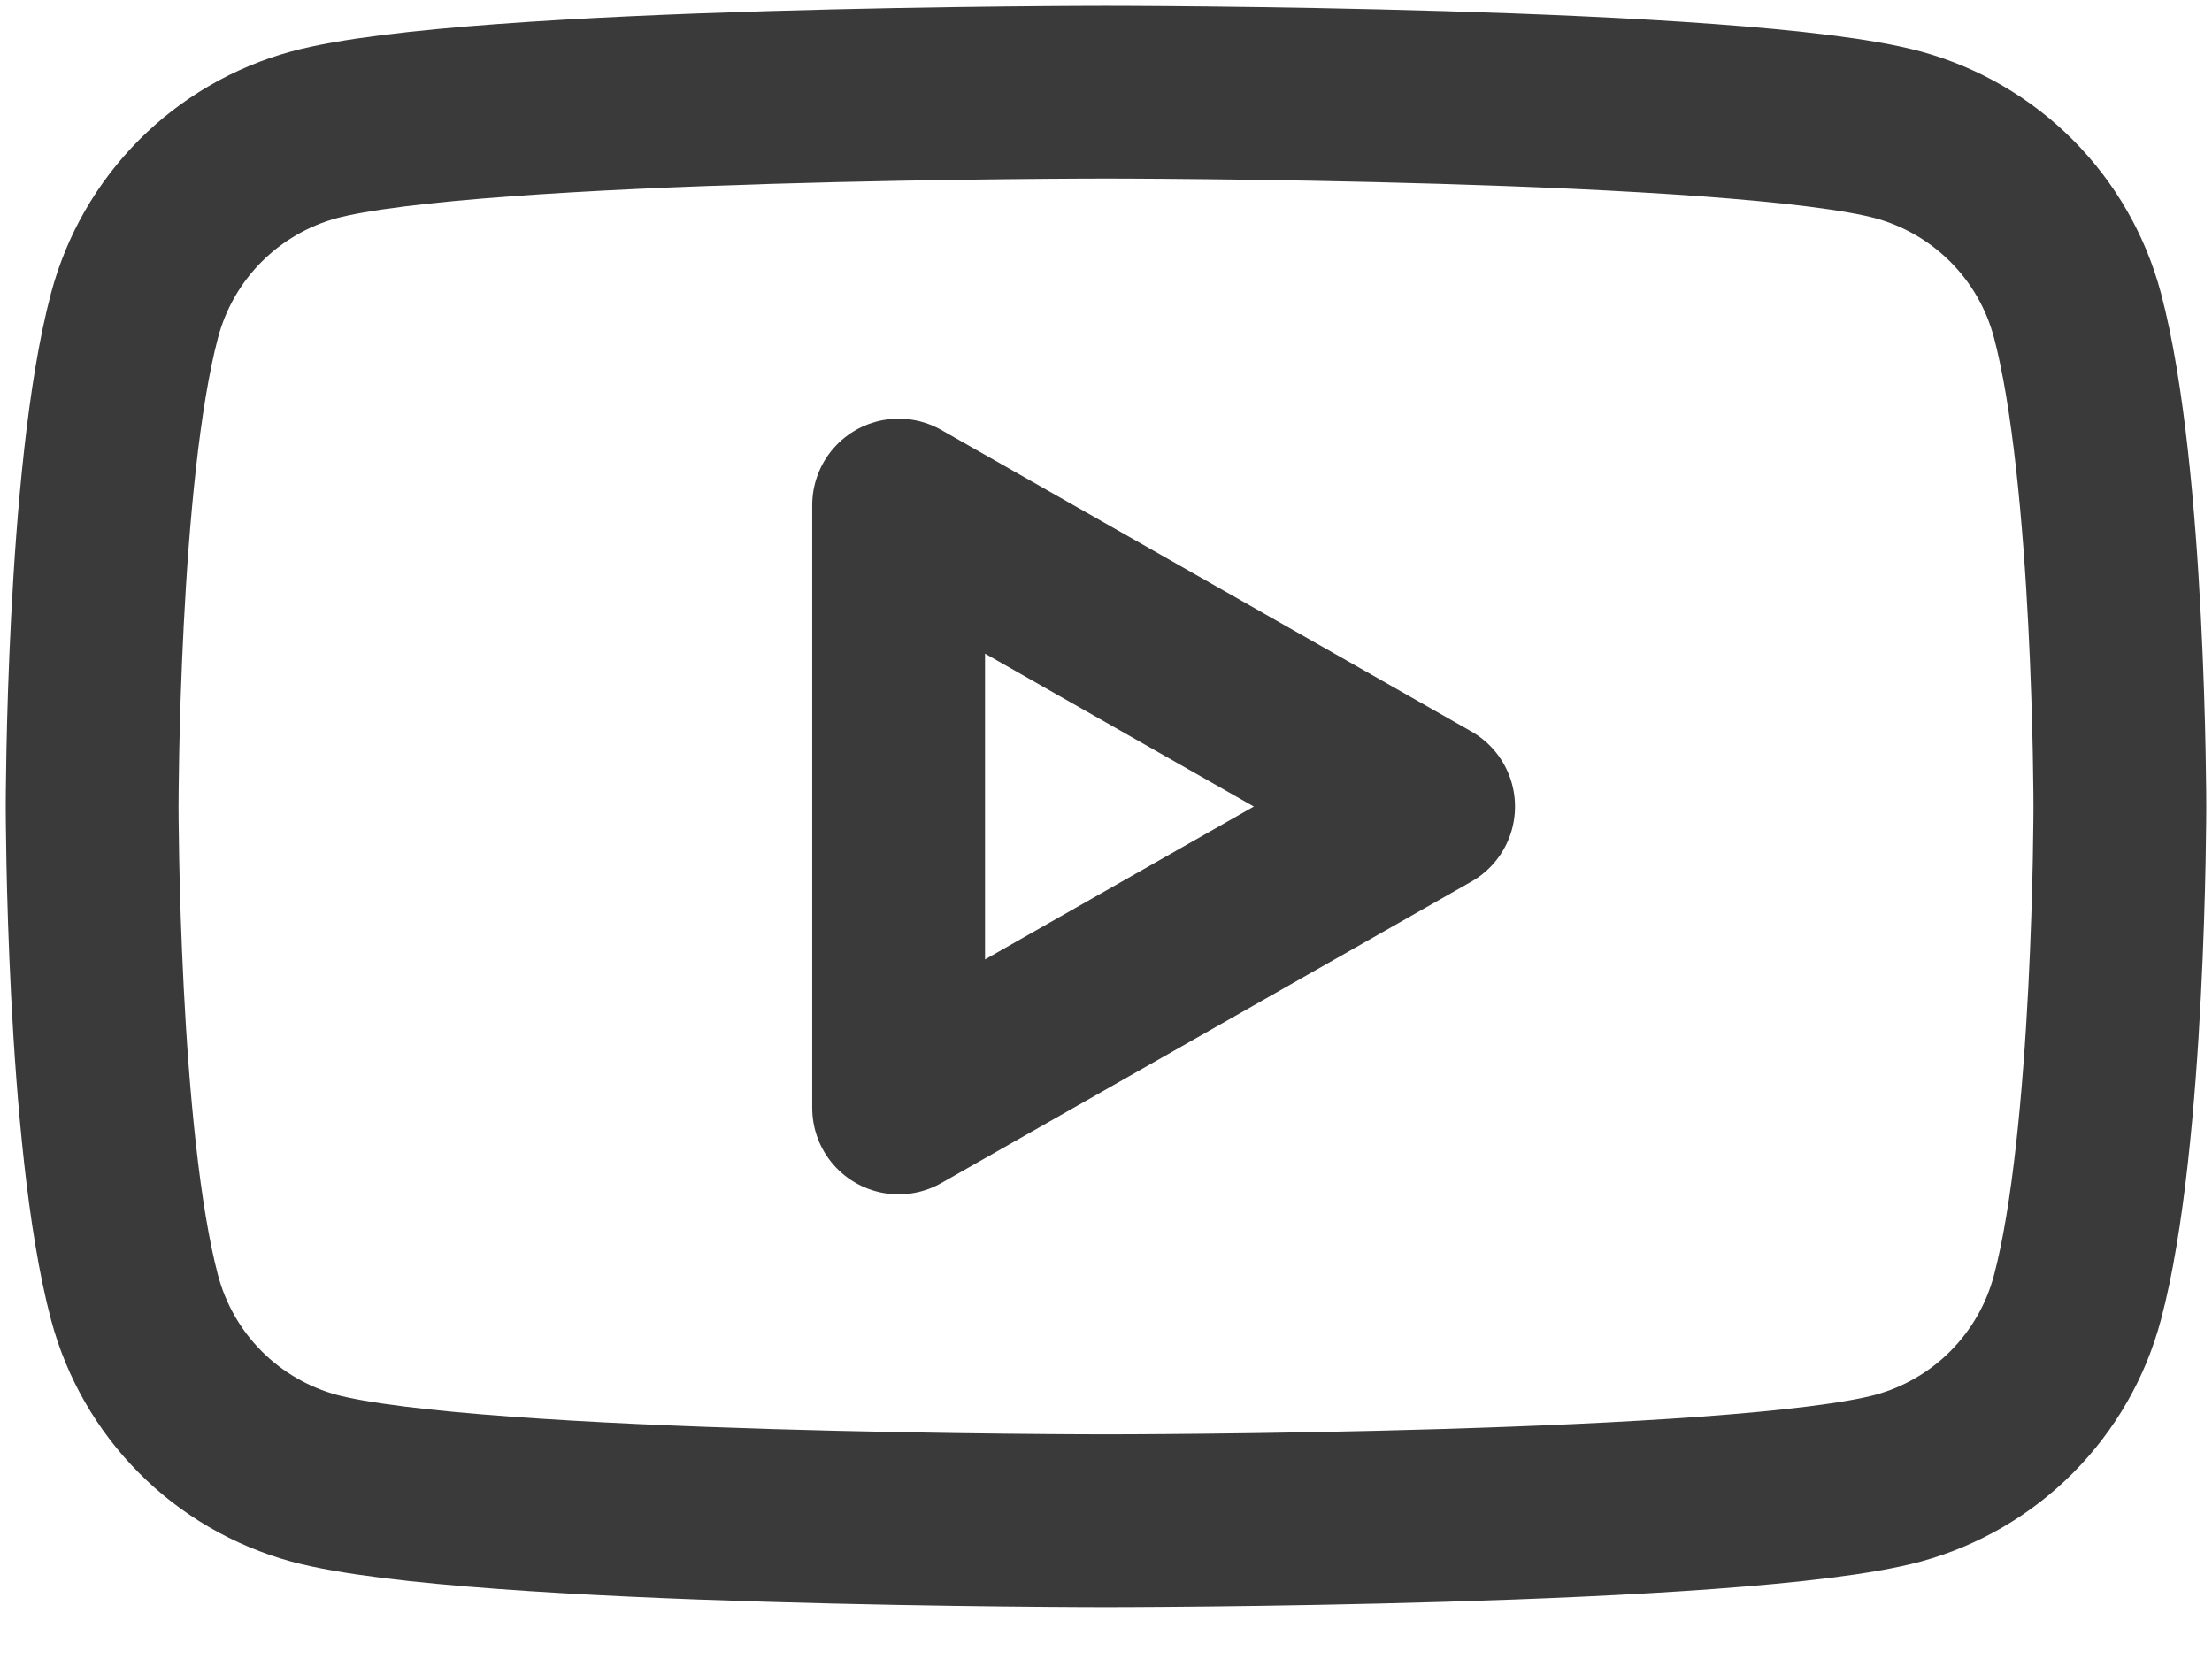
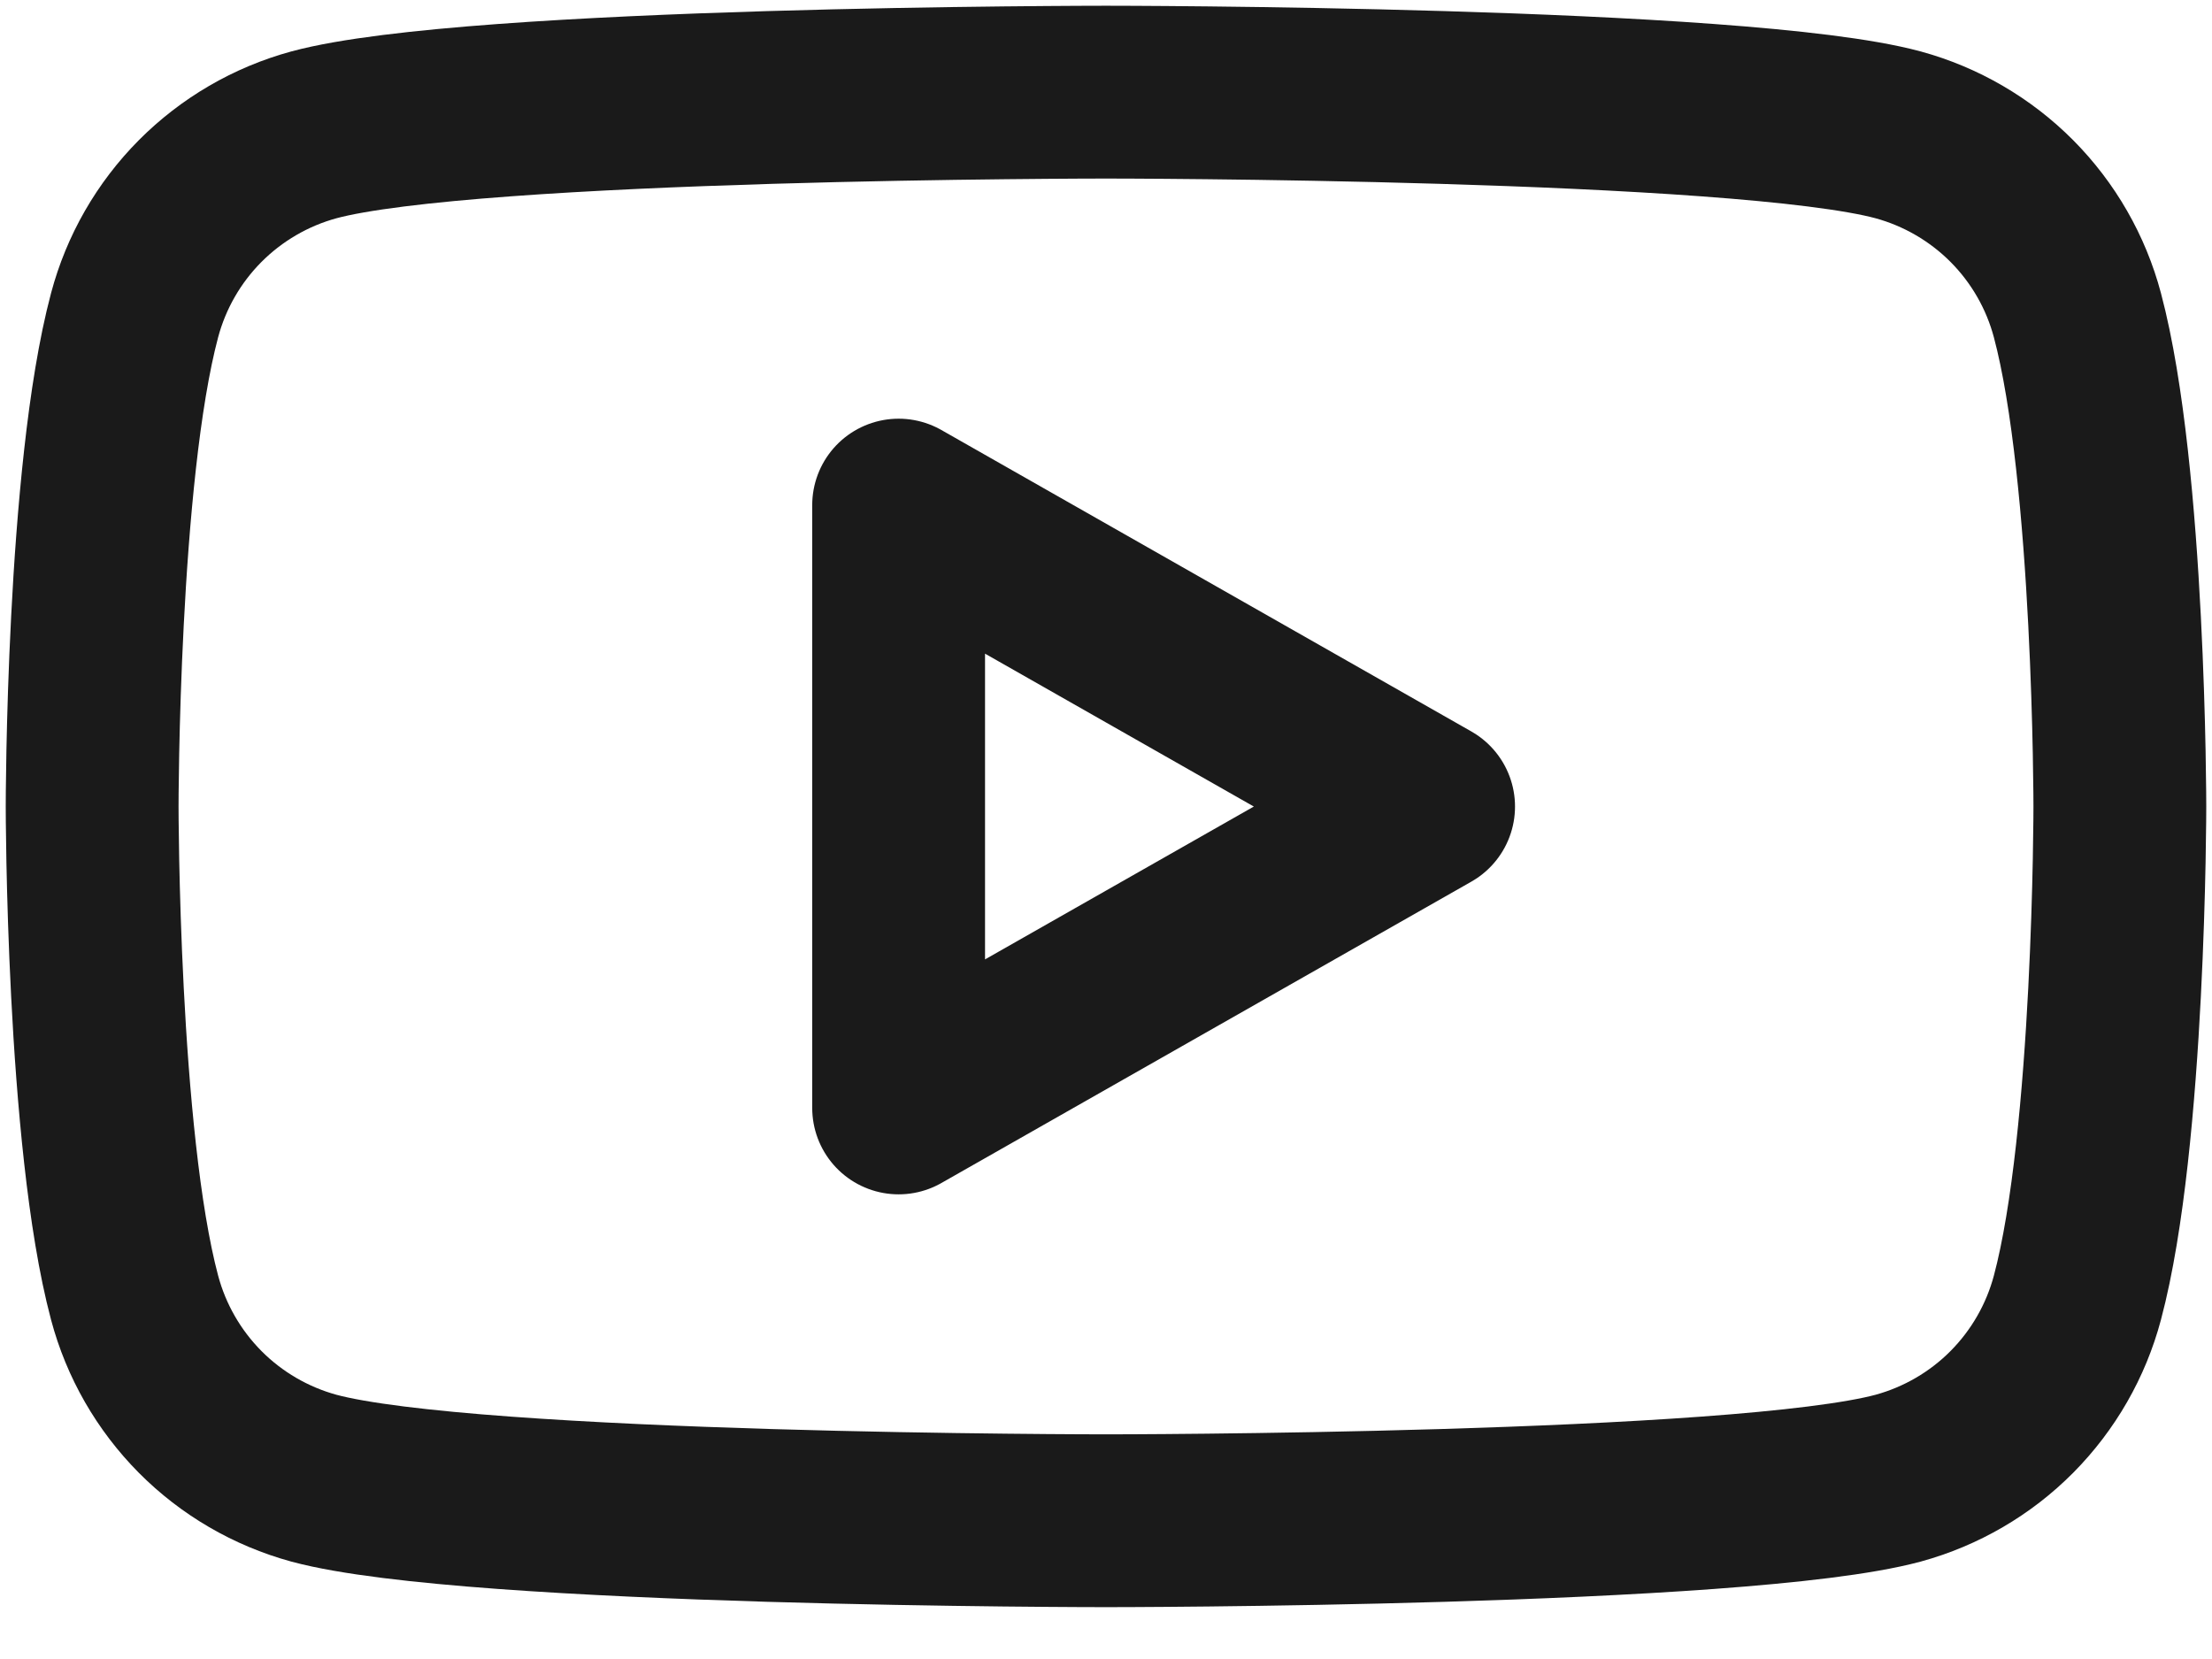
<svg xmlns="http://www.w3.org/2000/svg" width="32" height="24" viewBox="0 0 32 24" fill="none">
-   <path d="M30.053 4.56C29.887 3.936 29.56 3.367 29.105 2.909C28.65 2.452 28.082 2.121 27.46 1.951C25.173 1.333 16 1.333 16 1.333C16 1.333 6.827 1.333 4.54 1.951C3.917 2.121 3.35 2.452 2.895 2.909C2.44 3.367 2.113 3.936 1.947 4.56C1.333 6.864 1.333 11.667 1.333 11.667C1.333 11.667 1.333 16.469 1.947 18.773C2.113 19.397 2.44 19.966 2.895 20.425C3.35 20.883 3.917 21.213 4.54 21.384C6.828 22 16 22 16 22C16 22 25.173 22 27.46 21.384C28.083 21.213 28.65 20.883 29.105 20.425C29.56 19.966 29.887 19.397 30.053 18.773C30.667 16.472 30.667 11.667 30.667 11.667C30.667 11.667 30.667 6.864 30.053 4.56ZM13 16.028V7.307L20.667 11.668L13 16.028Z" stroke="#3A3A3A" stroke-width="2.5" stroke-miterlimit="10" stroke-linejoin="round" />
+   <path d="M30.053 4.56C29.887 3.936 29.56 3.367 29.105 2.909C28.65 2.452 28.082 2.121 27.46 1.951C25.173 1.333 16 1.333 16 1.333C16 1.333 6.827 1.333 4.54 1.951C3.917 2.121 3.35 2.452 2.895 2.909C2.44 3.367 2.113 3.936 1.947 4.56C1.333 6.864 1.333 11.667 1.333 11.667C1.333 11.667 1.333 16.469 1.947 18.773C2.113 19.397 2.44 19.966 2.895 20.425C3.35 20.883 3.917 21.213 4.54 21.384C6.828 22 16 22 16 22C16 22 25.173 22 27.46 21.384C28.083 21.213 28.65 20.883 29.105 20.425C29.56 19.966 29.887 19.397 30.053 18.773C30.667 16.472 30.667 11.667 30.667 11.667C30.667 11.667 30.667 6.864 30.053 4.56ZM13 16.028V7.307L20.667 11.668L13 16.028Z" stroke="#1a1a1a" stroke-width="2.5" stroke-miterlimit="10" stroke-linejoin="round" />
</svg>
